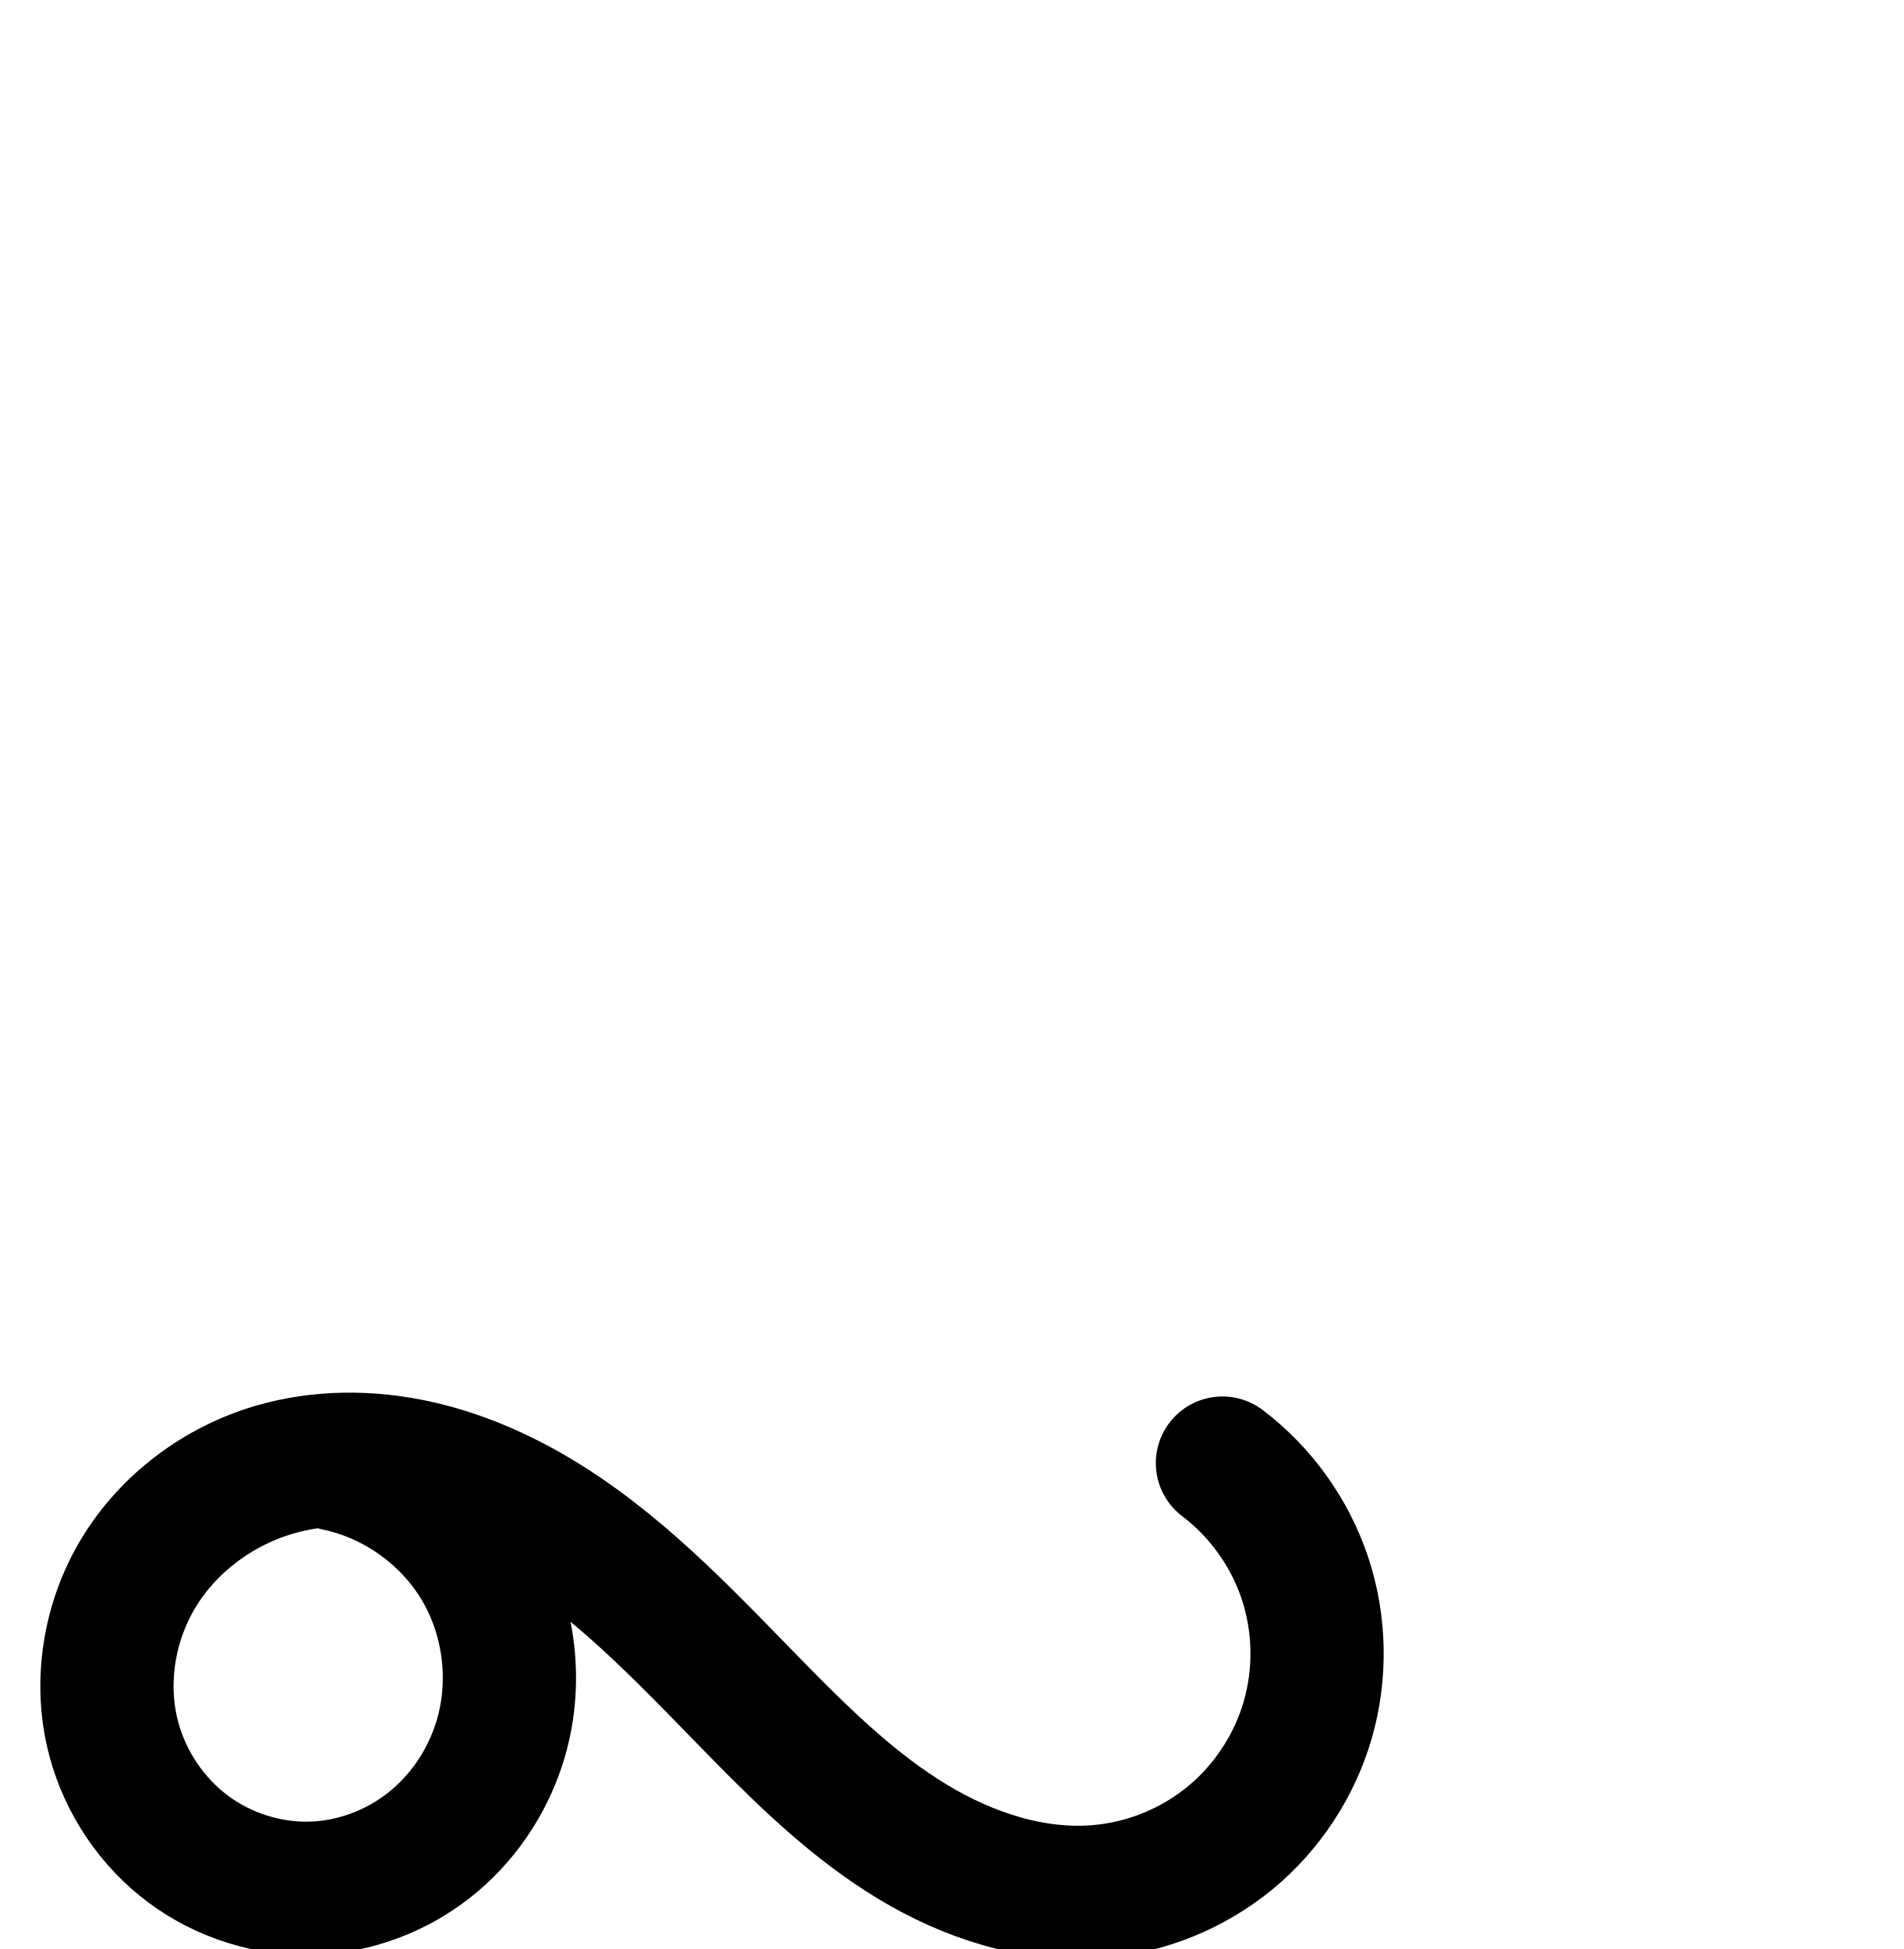
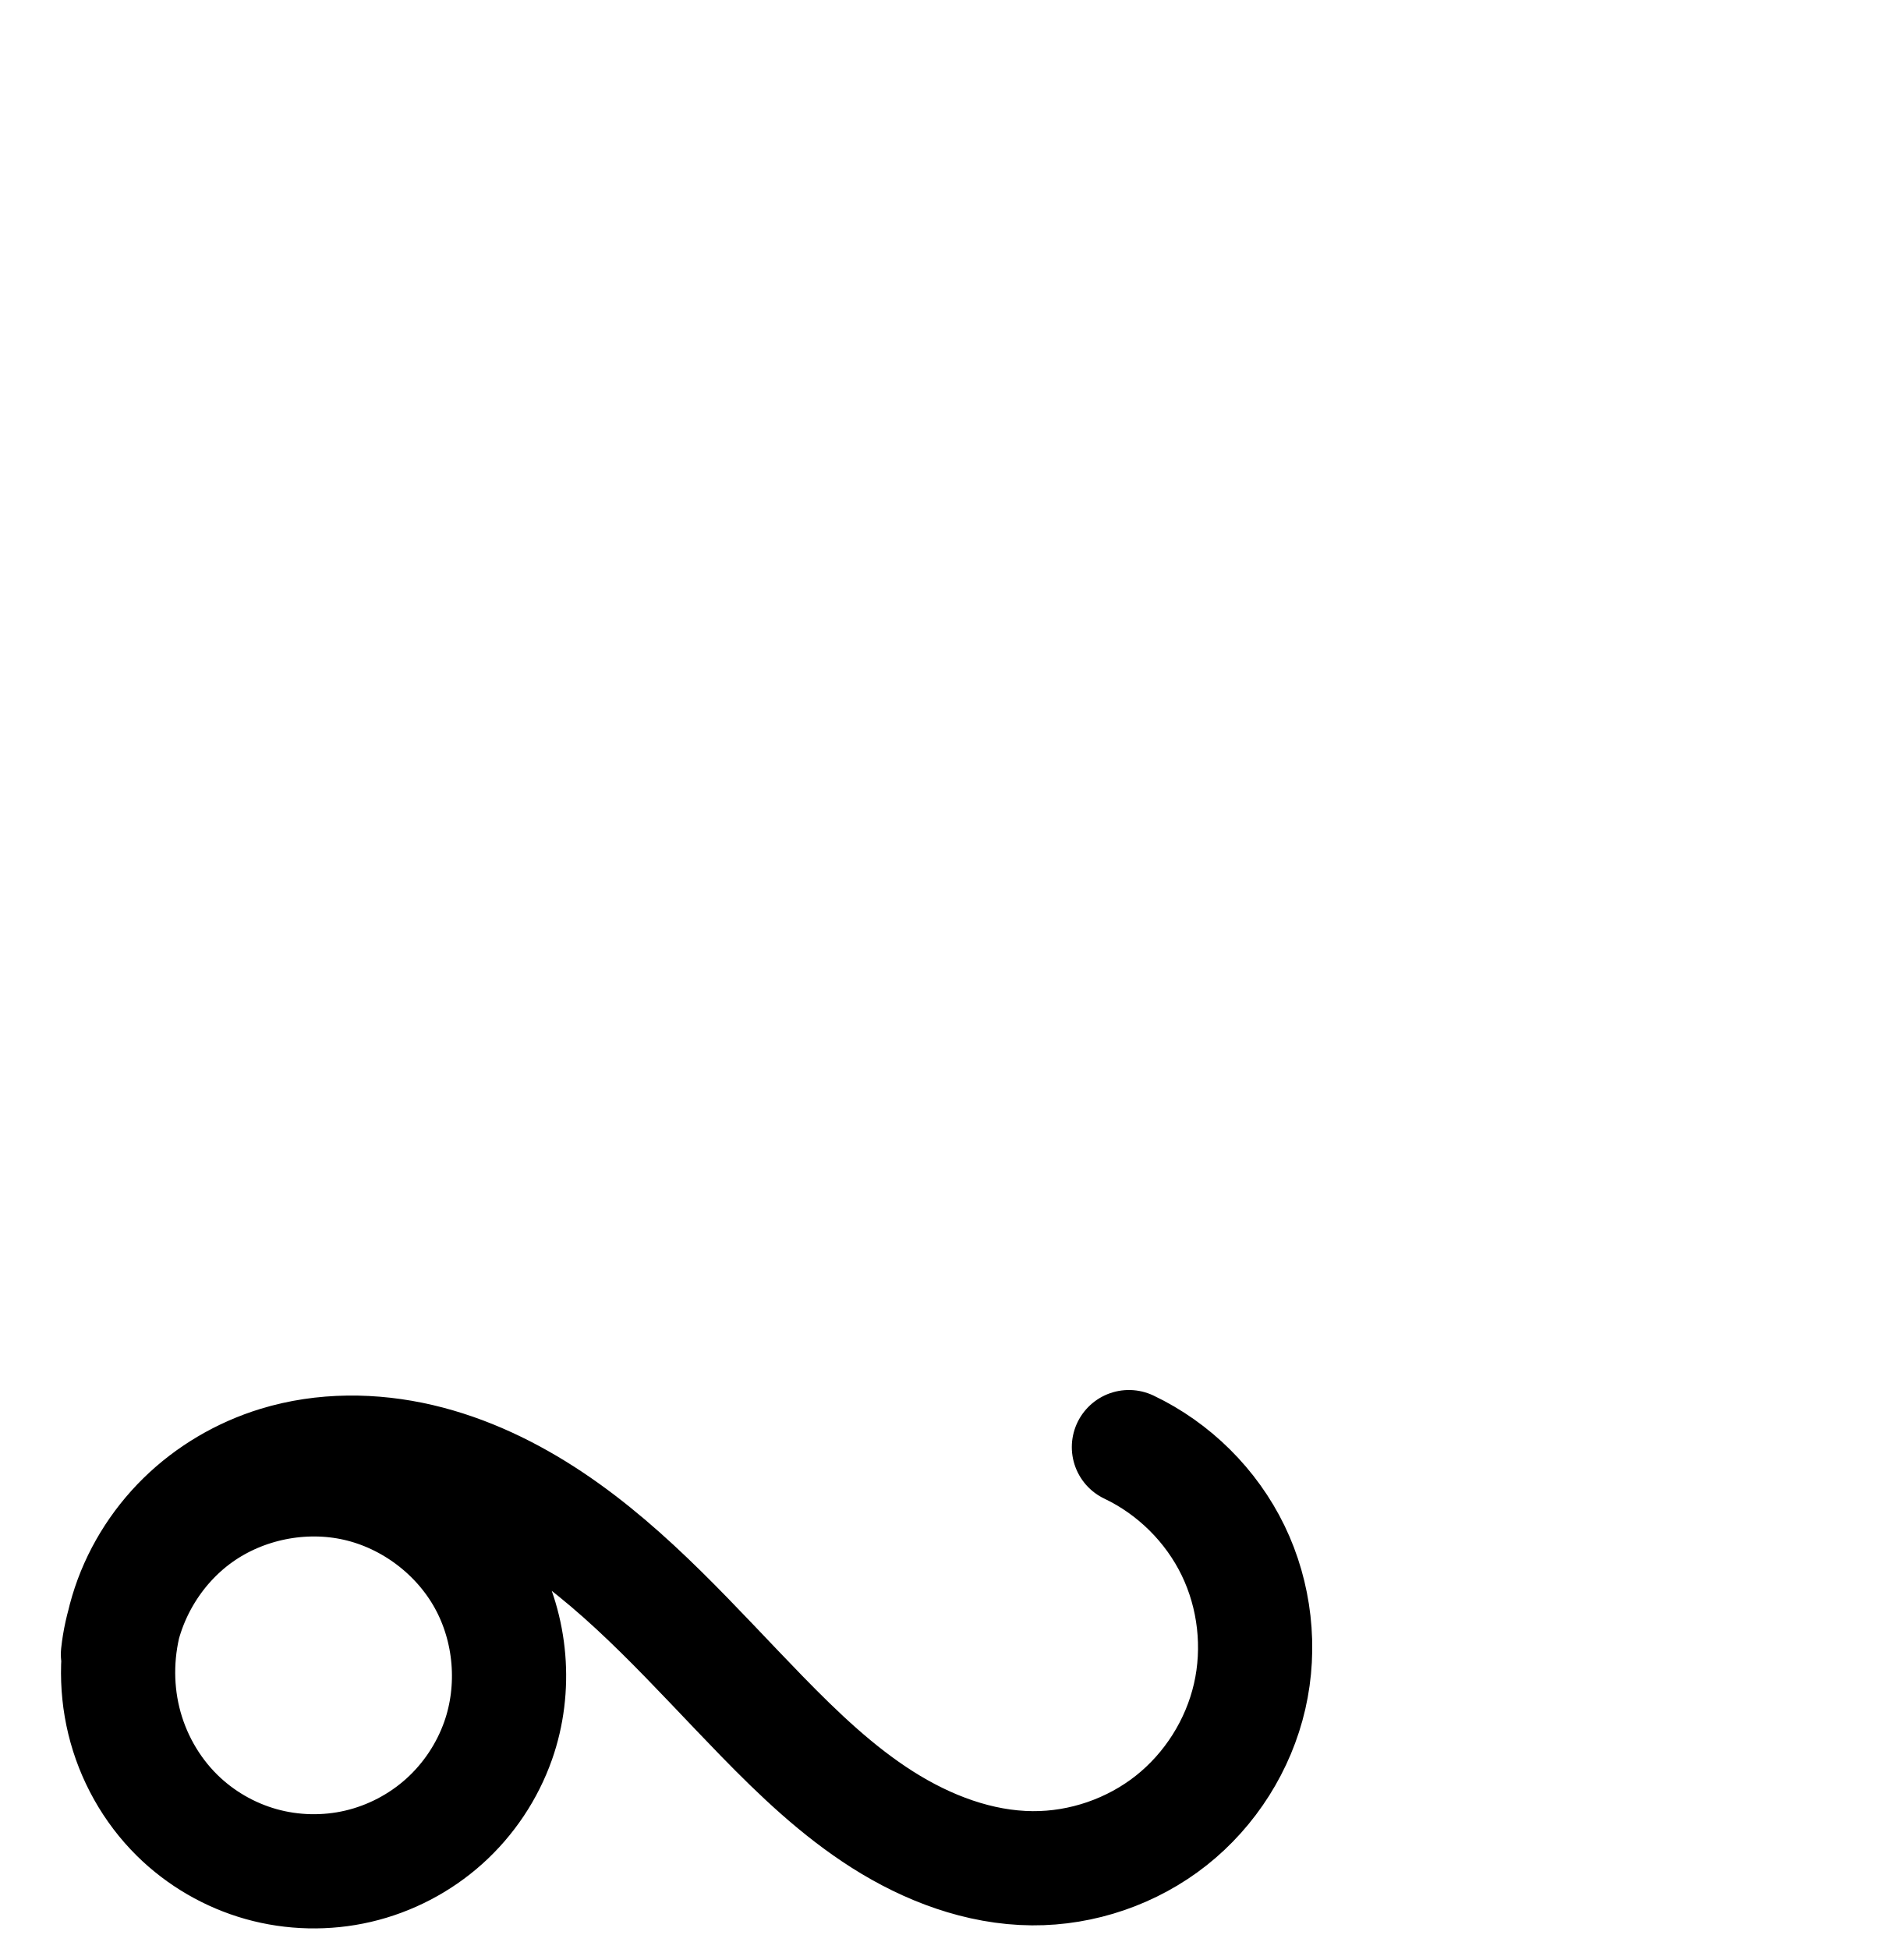
<svg xmlns="http://www.w3.org/2000/svg" width="2000" height="2048" id="svg2992" version="1.1">
  <defs id="defs5498">
    </defs>
  <g id="layer1" transform="translate(0,1048)">
-     <path style="fill:none;fill-rule:evenodd;stroke:#000000;stroke-width:140;stroke-linecap:round;stroke-linejoin:round;stroke-miterlimit:4;stroke-dasharray:none;stroke-opacity:1" d="m 353.415,490.69 c 62.52,12.966 118.81,53.47 150.968,108.631 32.158,55.161 39.671,124.101 20.151,184.894 -13.42,41.795 -39.262,79.62 -73.763,106.761 -34.501,27.14 -77.573,43.389 -121.436,45.093 -46.916,1.822 -94.249,-13.118 -131.854,-41.23 -37.606,-28.111 -65.279,-69.15 -77.625,-114.449 -16.017,-58.767 -5.764,-123.8 25.844,-175.867 31.608,-52.067 83.787,-90.835 142.214,-108.051 48.407,-14.264 100.483,-14.114 149.761,-3.237 49.279,10.877 95.873,32.216 138.491,59.242 85.236,54.053 154.029,129.779 224.826,201.714 48.303,49.079 98.551,97.208 157.443,132.897 58.892,35.689 127.658,58.422 196.261,52.452 50.147,-4.364 98.836,-24.245 137.705,-56.229 38.869,-31.984 67.752,-75.934 81.689,-124.303 13.937,-48.369 12.868,-100.949 -3.022,-148.712 -15.891,-47.763 -46.536,-90.503 -86.672,-120.881" id="path4142" />
-     <path style="color:#000000;font-style:normal;font-variant:normal;font-weight:normal;font-stretch:normal;font-size:medium;line-height:normal;font-family:sans-serif;text-indent:0;text-align:start;text-decoration:none;text-decoration-line:none;text-decoration-style:solid;text-decoration-color:#000000;letter-spacing:normal;word-spacing:normal;text-transform:none;direction:ltr;block-progression:tb;writing-mode:lr-tb;baseline-shift:baseline;text-anchor:start;white-space:normal;clip-rule:nonzero;display:inline;overflow:visible;visibility:visible;opacity:1;isolation:auto;mix-blend-mode:normal;color-interpolation:sRGB;color-interpolation-filters:linearRGB;solid-color:#000000;solid-opacity:1;fill:#000000;fill-opacity:1;fill-rule:evenodd;stroke:none;stroke-width:140;stroke-linecap:round;stroke-linejoin:round;stroke-miterlimit:4;stroke-dasharray:none;stroke-dashoffset:0;stroke-opacity:1;color-rendering:auto;image-rendering:auto;shape-rendering:auto;text-rendering:auto;enable-background:accumulate" d="m -1168.15,410.084 c -138.958,-2.998 -277.351,79.746 -318.566,222.68 -50.099,150.513 38.436,320.634 194.719,359.482 157.832,45.839 319.991,-63.506 349.06,-220.779 9.044,-39.483 9.323,-79.172 2.182,-117.027 50.718,42.135 99.557,92.771 149.439,143.963 90.827,94.149 211.727,203.821 376.08,207.623 175.87,6.795 327.885,-139.639 327.059,-315.803 2.275,-102.369 -45.817,-200.019 -127.348,-261.189 a 70.007,70.007 0 1 0 -84.02,111.984 c 44.404,33.315 72.828,91.506 71.418,146.666 a 70.007,70.007 0 0 0 -0.019,2.441 c 0.849,91.091 -90.941,179.685 -181.977,176.006 a 70.007,70.007 0 0 0 -1.359,-0.041 c -101.473,-2.126 -194.692,-77.418 -279.078,-164.891 a 70.007,70.007 0 0 0 -0.244,-0.252 C -796.94,592.031 -920.387,449.562 -1109.432,416.588 c -19.403,-3.926 -39.066,-6.08 -58.719,-6.504 z m -39.004,143.727 a 70.007,70.007 0 0 0 5.945,1.328 c 78.341,14.448 139.802,108.06 121.701,185.646 a 70.007,70.007 0 0 0 -0.791,3.891 c -12.792,73.432 -102.355,134.018 -173.359,112.959 a 70.007,70.007 0 0 0 -3.566,-0.957 c -71.412,-17.14 -120.462,-111.661 -96.131,-181.484 a 70.007,70.007 0 0 0 1.158,-3.641 c 17.643,-61.186 79.166,-105.647 145.043,-117.742 z" id="path4142-6" />
+     <path style="fill:none;fill-rule:evenodd;stroke:#000000;stroke-width:120;stroke-linecap:round;stroke-linejoin:round;stroke-miterlimit:4;stroke-dasharray:none;stroke-opacity:1" d="m 123.932,690.328 c 6.243,-57.607 38.058,-111.969 85.226,-145.625 47.168,-33.656 108.922,-46.058 165.428,-33.223 56.505,12.835 106.841,50.698 134.841,101.429 28,50.73 33.208,113.502 13.951,168.153 -11.421,32.414 -31.102,61.884 -56.683,84.835 -25.581,22.952 -57.009,39.336 -90.478,47.143 -33.469,7.807 -68.909,7.019 -101.992,-2.29 -33.083,-9.309 -63.738,-27.122 -88.191,-51.271 -27.399,-27.058 -46.867,-61.968 -55.939,-99.392 -9.071,-37.424 -7.774,-77.245 3.271,-114.135 11.044,-36.89 31.762,-70.778 59.237,-97.759 27.474,-26.981 61.623,-47.038 98.434,-58.341 48.351,-14.847 100.699,-14.516 149.952,-3.009 49.253,11.507 95.544,33.881 137.626,61.941 84.164,56.12 151.056,133.875 221.635,206.343 39.002,40.046 79.769,79.004 126.964,108.961 47.195,29.957 101.546,50.663 157.445,51.06 52.415,0.372 104.782,-17.624 145.895,-50.139 41.113,-32.515 70.692,-79.326 82.407,-130.416 11.715,-51.09 5.487,-106.112 -17.352,-153.291 -22.839,-47.179 -62.133,-86.194 -109.474,-108.695" id="path4142" />
+     <path style="color:#000000;font-style:normal;font-variant:normal;font-weight:normal;font-stretch:normal;font-size:medium;line-height:normal;font-family:sans-serif;text-indent:0;text-align:start;text-decoration:none;text-decoration-line:none;text-decoration-style:solid;text-decoration-color:#000000;letter-spacing:normal;word-spacing:normal;text-transform:none;direction:ltr;block-progression:tb;writing-mode:lr-tb;baseline-shift:baseline;text-anchor:start;white-space:normal;clip-rule:nonzero;display:inline;overflow:visible;visibility:visible;opacity:1;isolation:auto;mix-blend-mode:normal;color-interpolation:sRGB;color-interpolation-filters:linearRGB;solid-color:#000000;solid-opacity:1;fill:#000000;fill-opacity:1;fill-rule:evenodd;stroke:none;stroke-width:120;stroke-linecap:round;stroke-linejoin:round;stroke-miterlimit:4;stroke-dasharray:none;stroke-dashoffset:0;stroke-opacity:1;color-rendering:auto;image-rendering:auto;shape-rendering:auto;text-rendering:auto;enable-background:accumulate" d="m -289.443,419.672 c -28.832,-1.371 -54.554,17.98 -61.229,46.062 -6.675,28.082 7.589,56.937 33.954,68.686 65.114,30.129 107.115,108.269 96.268,179.135 -0.109,0.712 -0.206,1.425 -0.289,2.141 -10.132,87.051 -107.14,159.825 -193.59,145.346 -0.371,-0.063 -0.743,-0.122 -1.115,-0.178 -105.394,-15.62 -187.975,-108.146 -277.822,-201.73 l 0.418,0.443 C -790.239,556.051 -915.906,436.724 -1088.272,426.383 c -138.573,-12.177 -275.783,75.004 -314.131,210.826 -5.187,22.33 -11.9,42.327 -11.332,62.699 -9.275,129.014 78.563,254.277 210.199,279.93 145.074,34.17 294.284,-66.239 316.832,-213.818 l -0.602,3.311 c 9.864,-46.805 5.879,-93.566 -8.891,-136.191 40.523,31.783 79.085,69.48 115.943,108.66 0.139,0.148 0.279,0.295 0.42,0.441 85.786,89.354 185.959,213.171 346.123,237.215 158.494,26.281 313.162,-89.693 332.082,-249.309 18.527,-125.717 -49.308,-251.24 -164.699,-304.633 -7.237,-3.474 -15.098,-5.461 -23.117,-5.842 z m -829.508,35.785 2.949,0.346 c -1.037,-0.123 -1.992,-0.225 -2.949,-0.346 z m -27.838,118.045 c 4.635,0.084 9.26,0.445 13.855,1.1 0.98,0.14 1.963,0.256 2.949,0.348 76.285,7.044 141.07,94.608 125.258,169.635 -0.231,1.098 -0.432,2.202 -0.602,3.311 -11.245,73.597 -99.143,132.496 -171.484,114.99 -0.991,-0.24 -1.988,-0.454 -2.99,-0.643 -72.871,-13.745 -127.714,-101.91 -111.166,-174.584 0.209,-0.92 0.397,-1.845 0.563,-2.773 0.57,-3.193 1.464,-6.301 2.262,-9.436 19.374,-57.304 81.169,-103.033 141.355,-101.947 z" id="path4142-2" />
  </g>
</svg>
